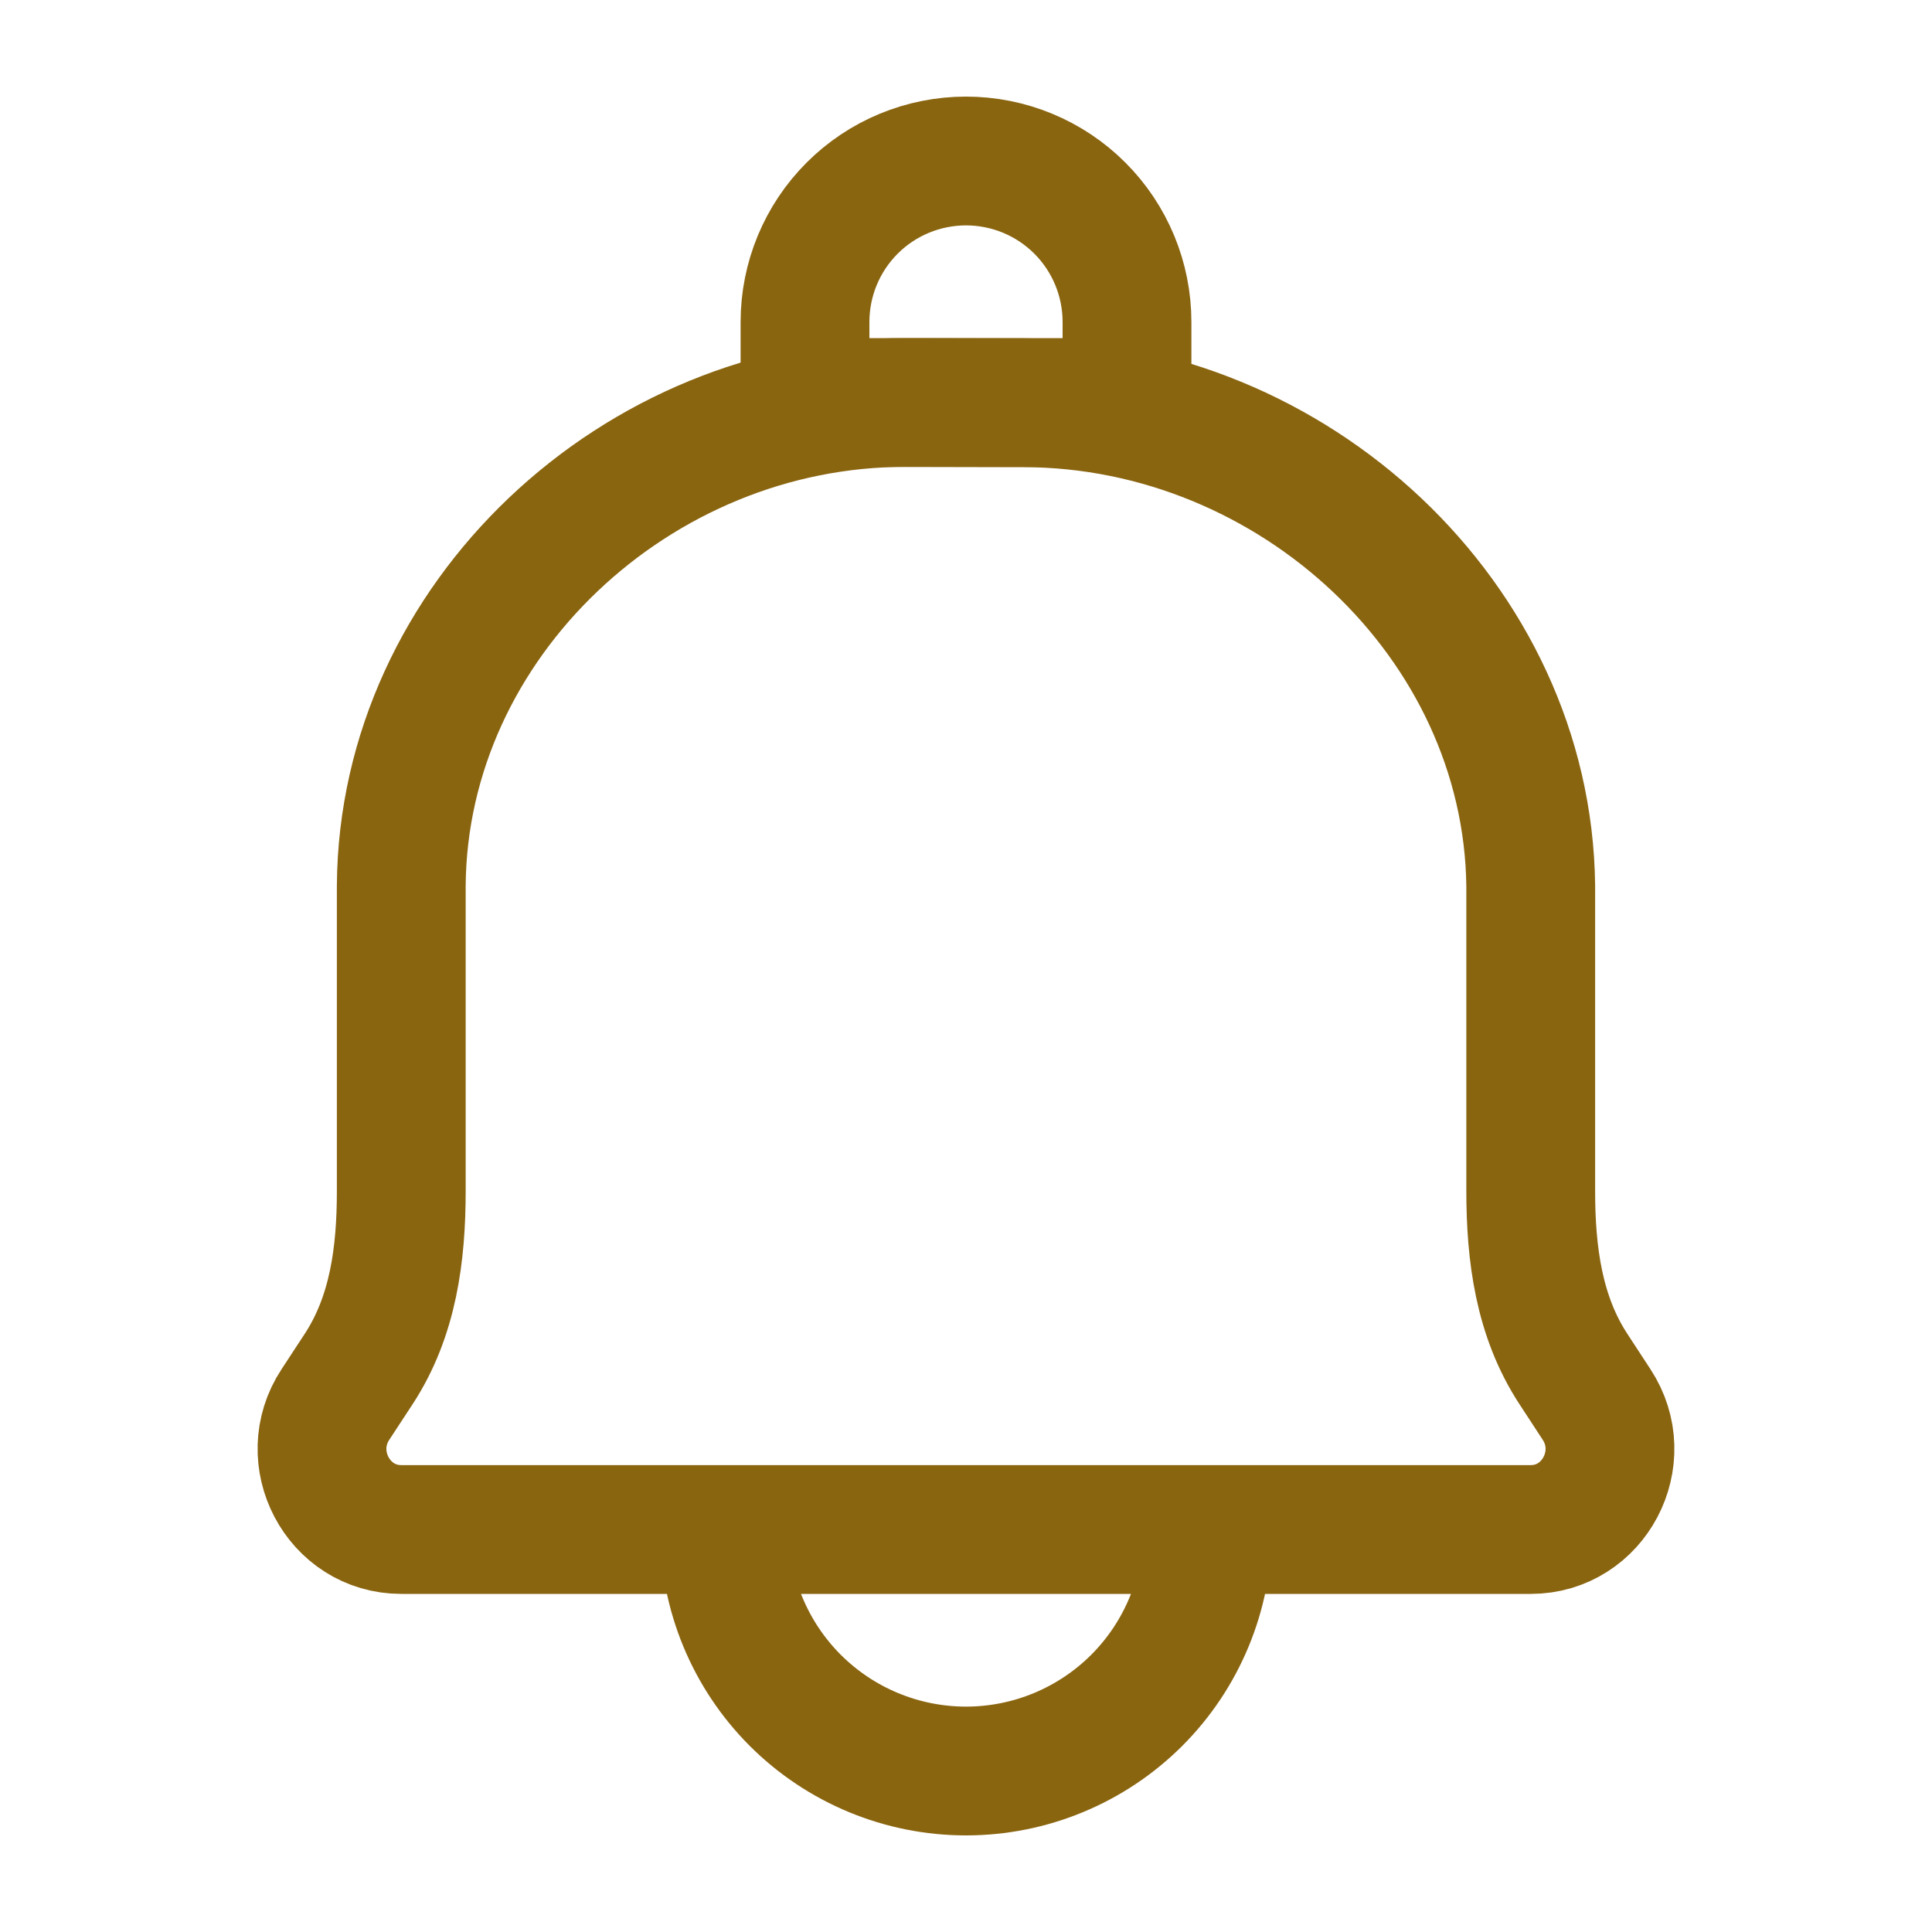
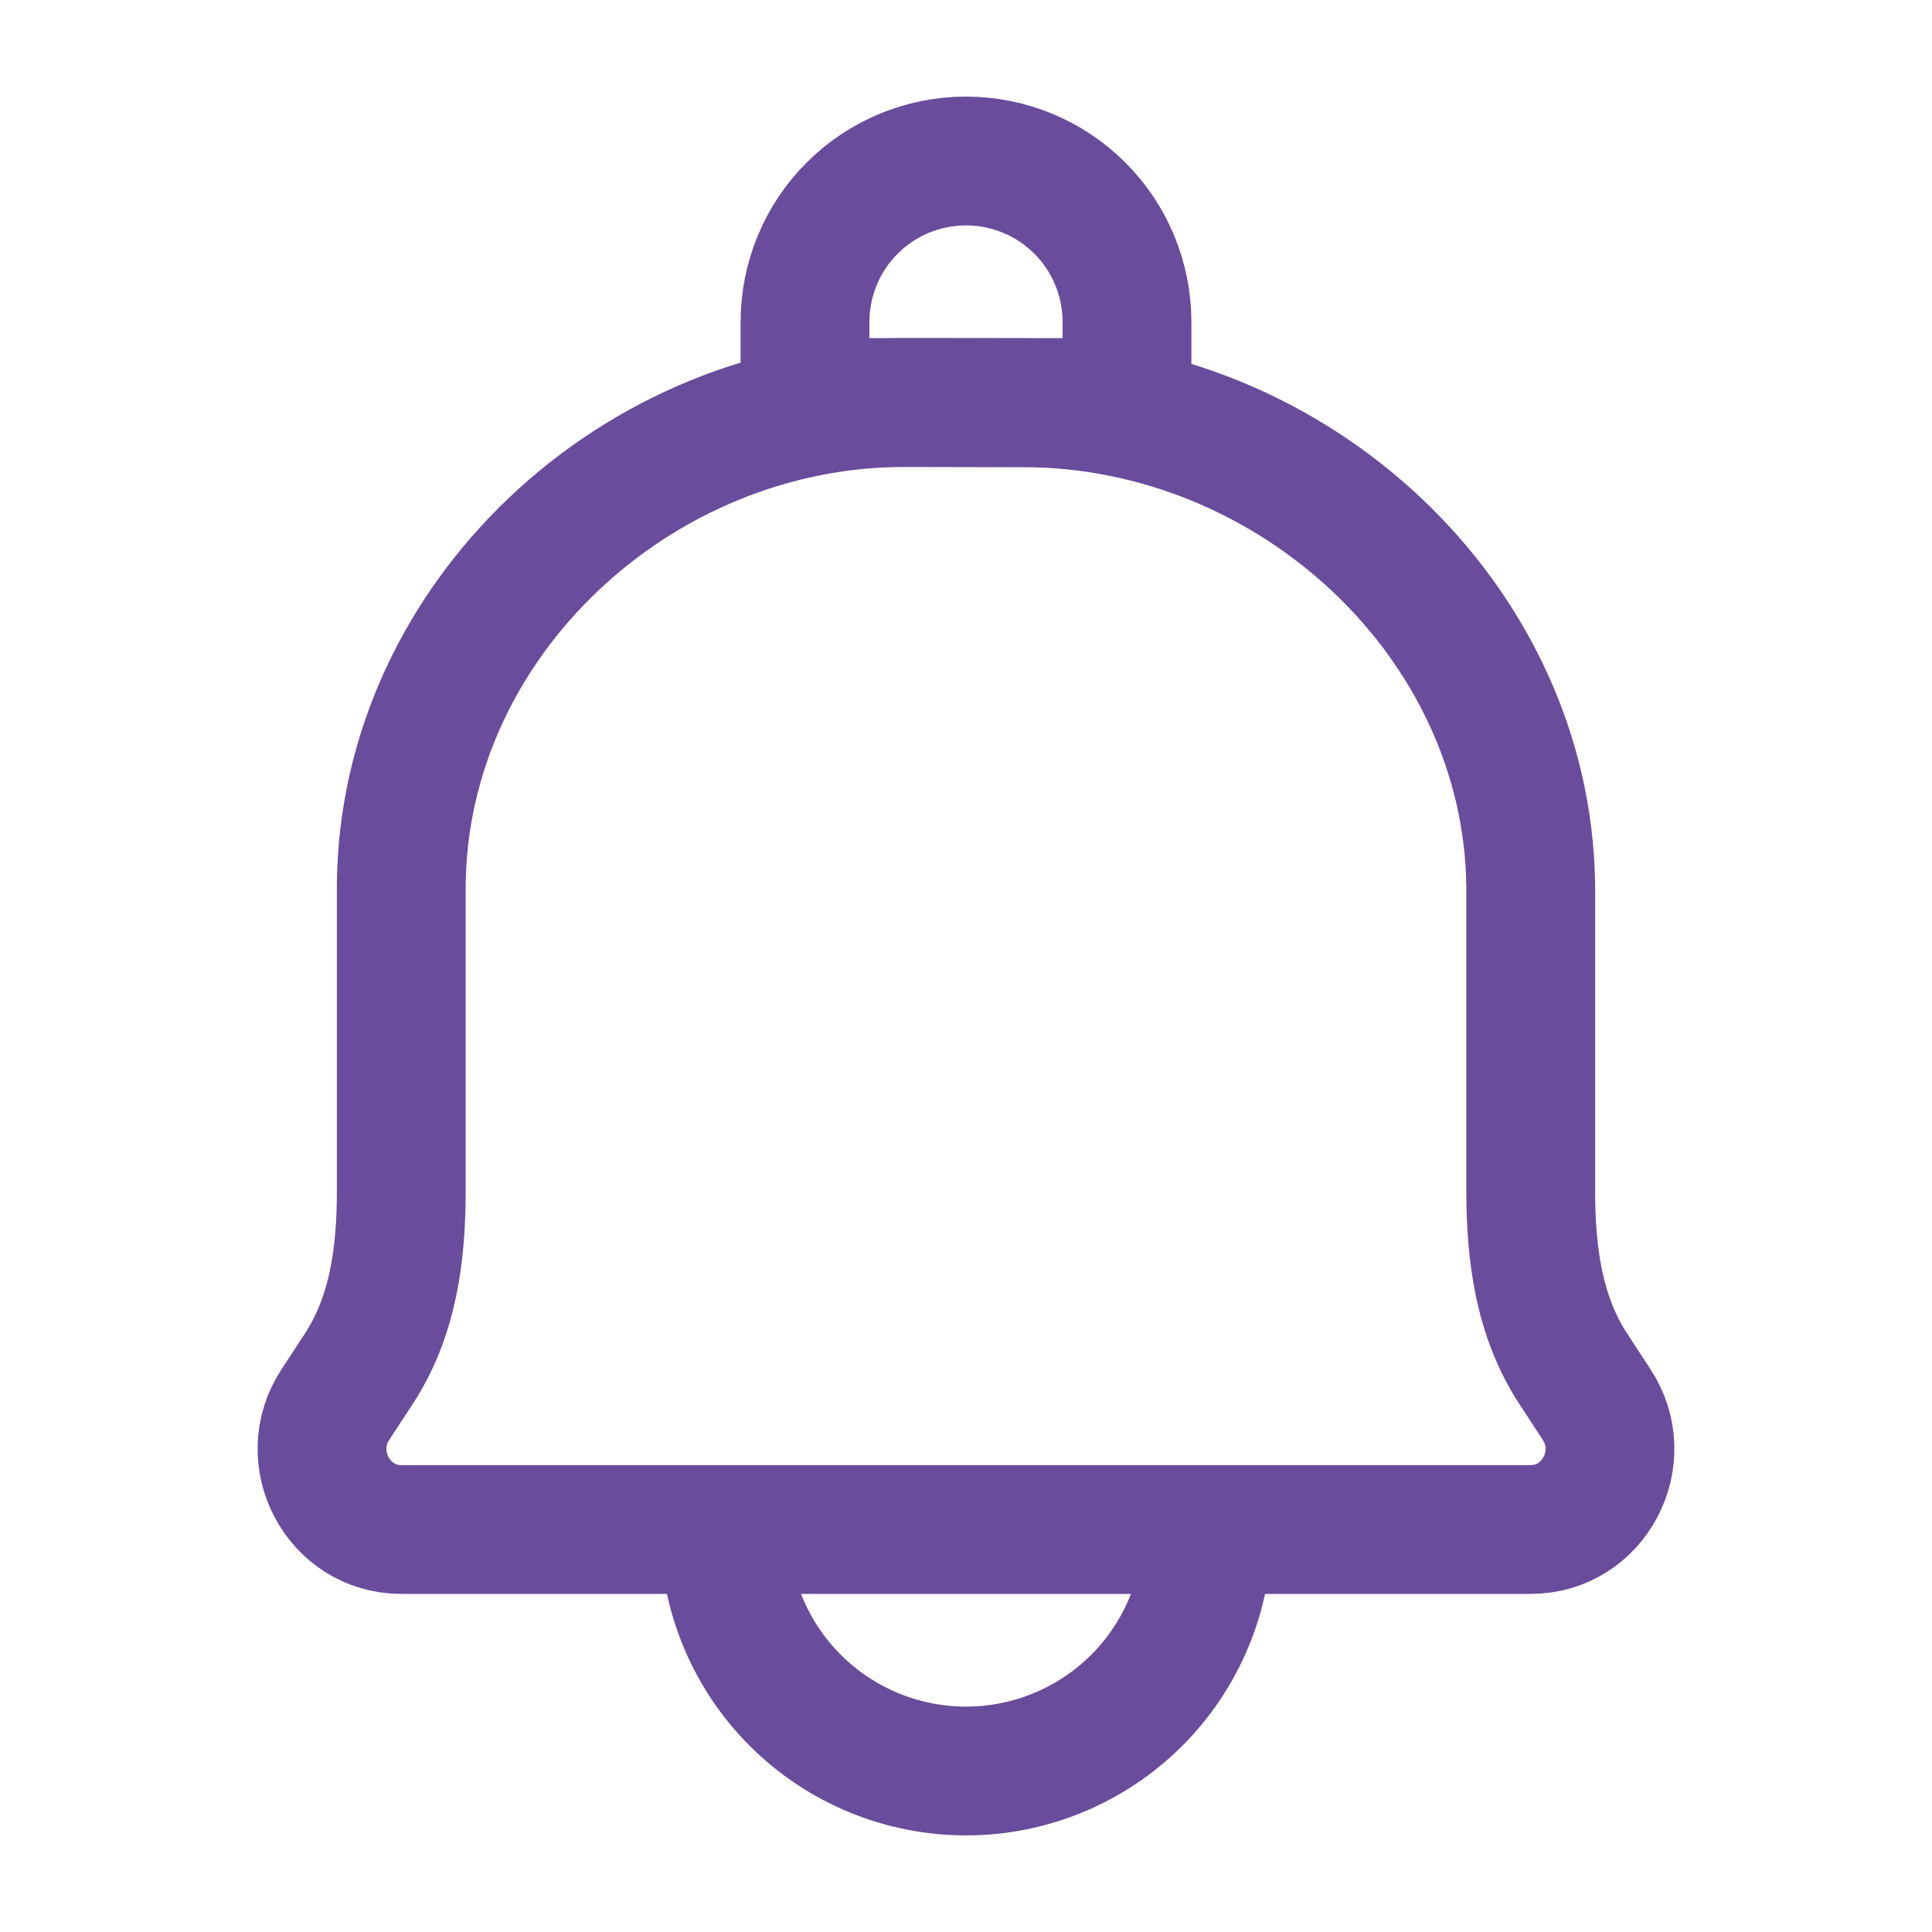
<svg xmlns="http://www.w3.org/2000/svg" width="30" height="30" viewBox="0 0 30 30" fill="none">
-   <path d="M18.75 23.75C18.75 24.745 18.355 25.698 17.652 26.402C16.948 27.105 15.995 27.5 15 27.5C14.005 27.5 13.052 27.105 12.348 26.402C11.645 25.698 11.25 24.745 11.25 23.75M15.901 6.254L14.069 6.25C9.889 6.24 6.26 9.636 6.231 13.75V18.488C6.231 19.475 6.106 20.439 5.568 21.26L5.209 21.808C4.663 22.637 5.25 23.75 6.231 23.75H23.769C24.75 23.75 25.336 22.637 24.791 21.808L24.433 21.26C23.895 20.439 23.769 19.474 23.769 18.486V13.751C23.719 9.636 20.081 6.264 15.901 6.254Z" stroke="#8A6510" stroke-width="2" stroke-linecap="round" stroke-linejoin="round" />
-   <path d="M15 2.5C15.663 2.5 16.299 2.763 16.768 3.232C17.237 3.701 17.5 4.337 17.5 5V6.25H12.5V5C12.5 4.337 12.763 3.701 13.232 3.232C13.701 2.763 14.337 2.5 15 2.5Z" stroke="#8A6510" stroke-width="2" stroke-linecap="round" stroke-linejoin="round" />
+   <path d="M18.75 23.75C18.75 24.745 18.355 25.698 17.652 26.402C16.948 27.105 15.995 27.5 15 27.5C14.005 27.5 13.052 27.105 12.348 26.402C11.645 25.698 11.25 24.745 11.25 23.75M15.901 6.254L14.069 6.25C9.889 6.24 6.26 9.636 6.231 13.75V18.488C6.231 19.475 6.106 20.439 5.568 21.26L5.209 21.808C4.663 22.637 5.25 23.75 6.231 23.75H23.769C24.75 23.75 25.336 22.637 24.791 21.808L24.433 21.26C23.895 20.439 23.769 19.474 23.769 18.486V13.751C23.719 9.636 20.081 6.264 15.901 6.254Z" stroke="#6A4C9C" stroke-width="2" stroke-linecap="round" stroke-linejoin="round" />
+   <path d="M15 2.5C15.663 2.5 16.299 2.763 16.768 3.232C17.237 3.701 17.5 4.337 17.5 5V6.25H12.5V5C12.5 4.337 12.763 3.701 13.232 3.232C13.701 2.763 14.337 2.5 15 2.5Z" stroke="#6A4C9C" stroke-width="2" stroke-linecap="round" stroke-linejoin="round" />
</svg>
